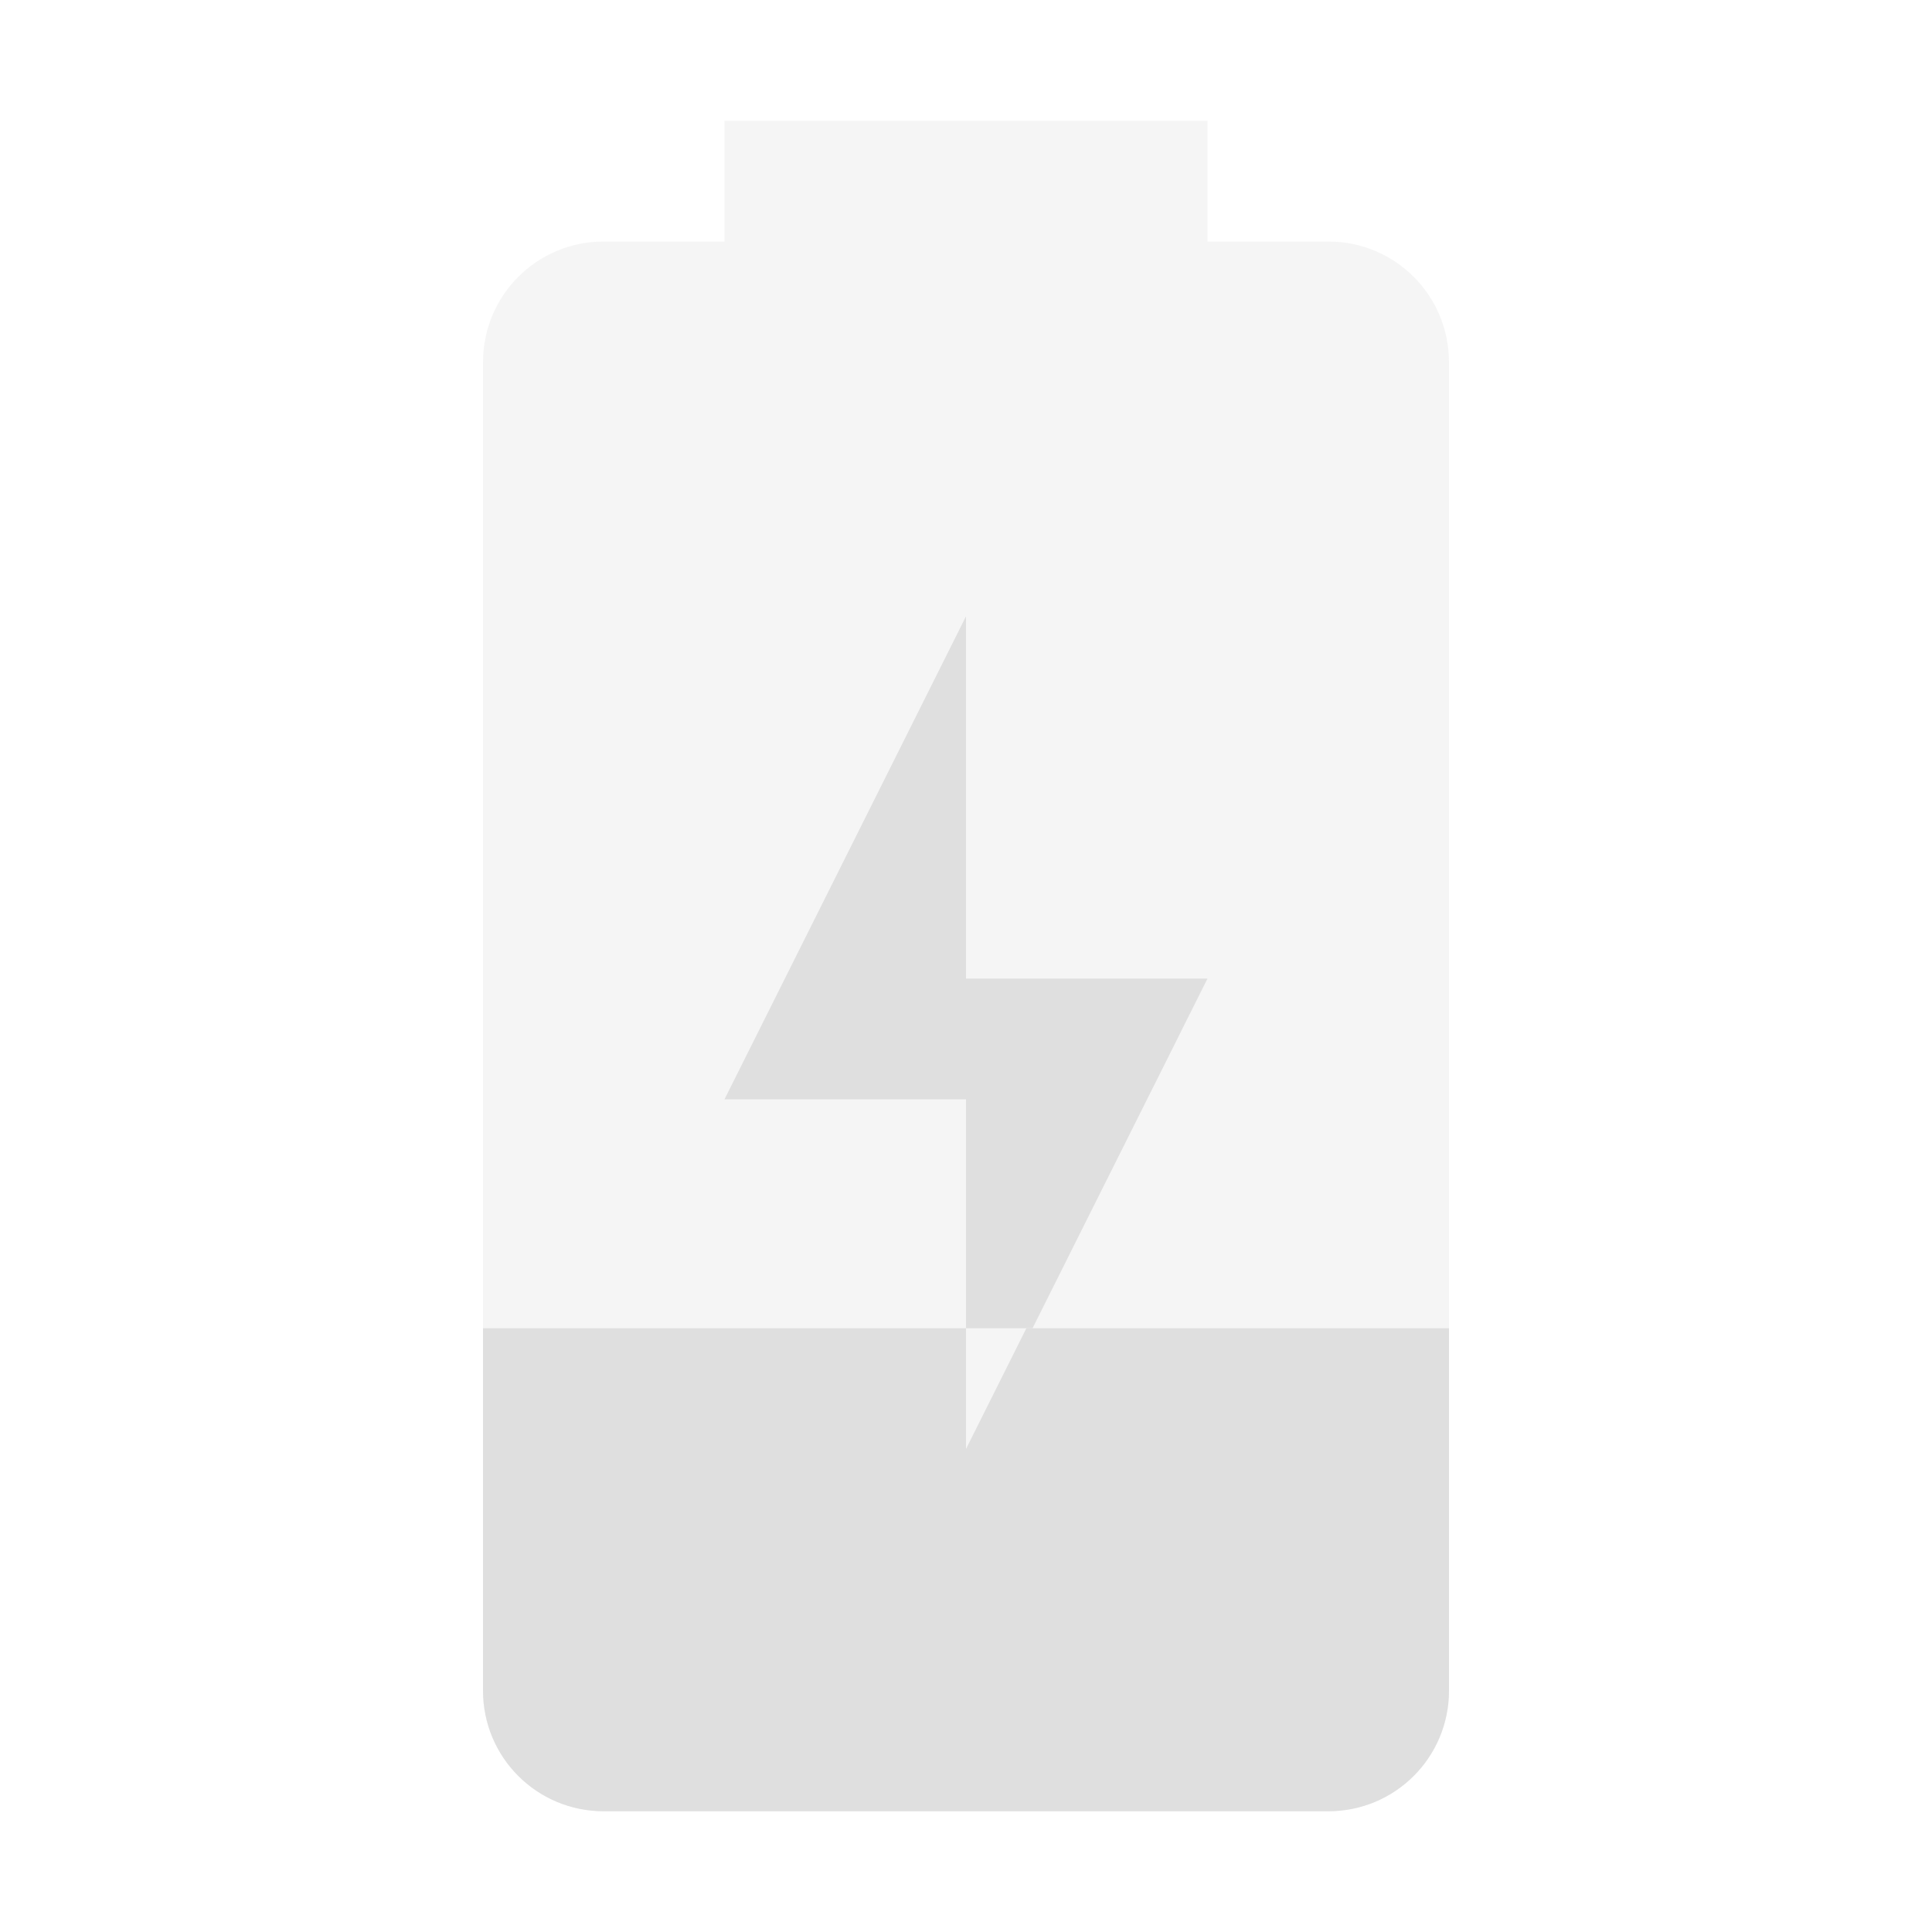
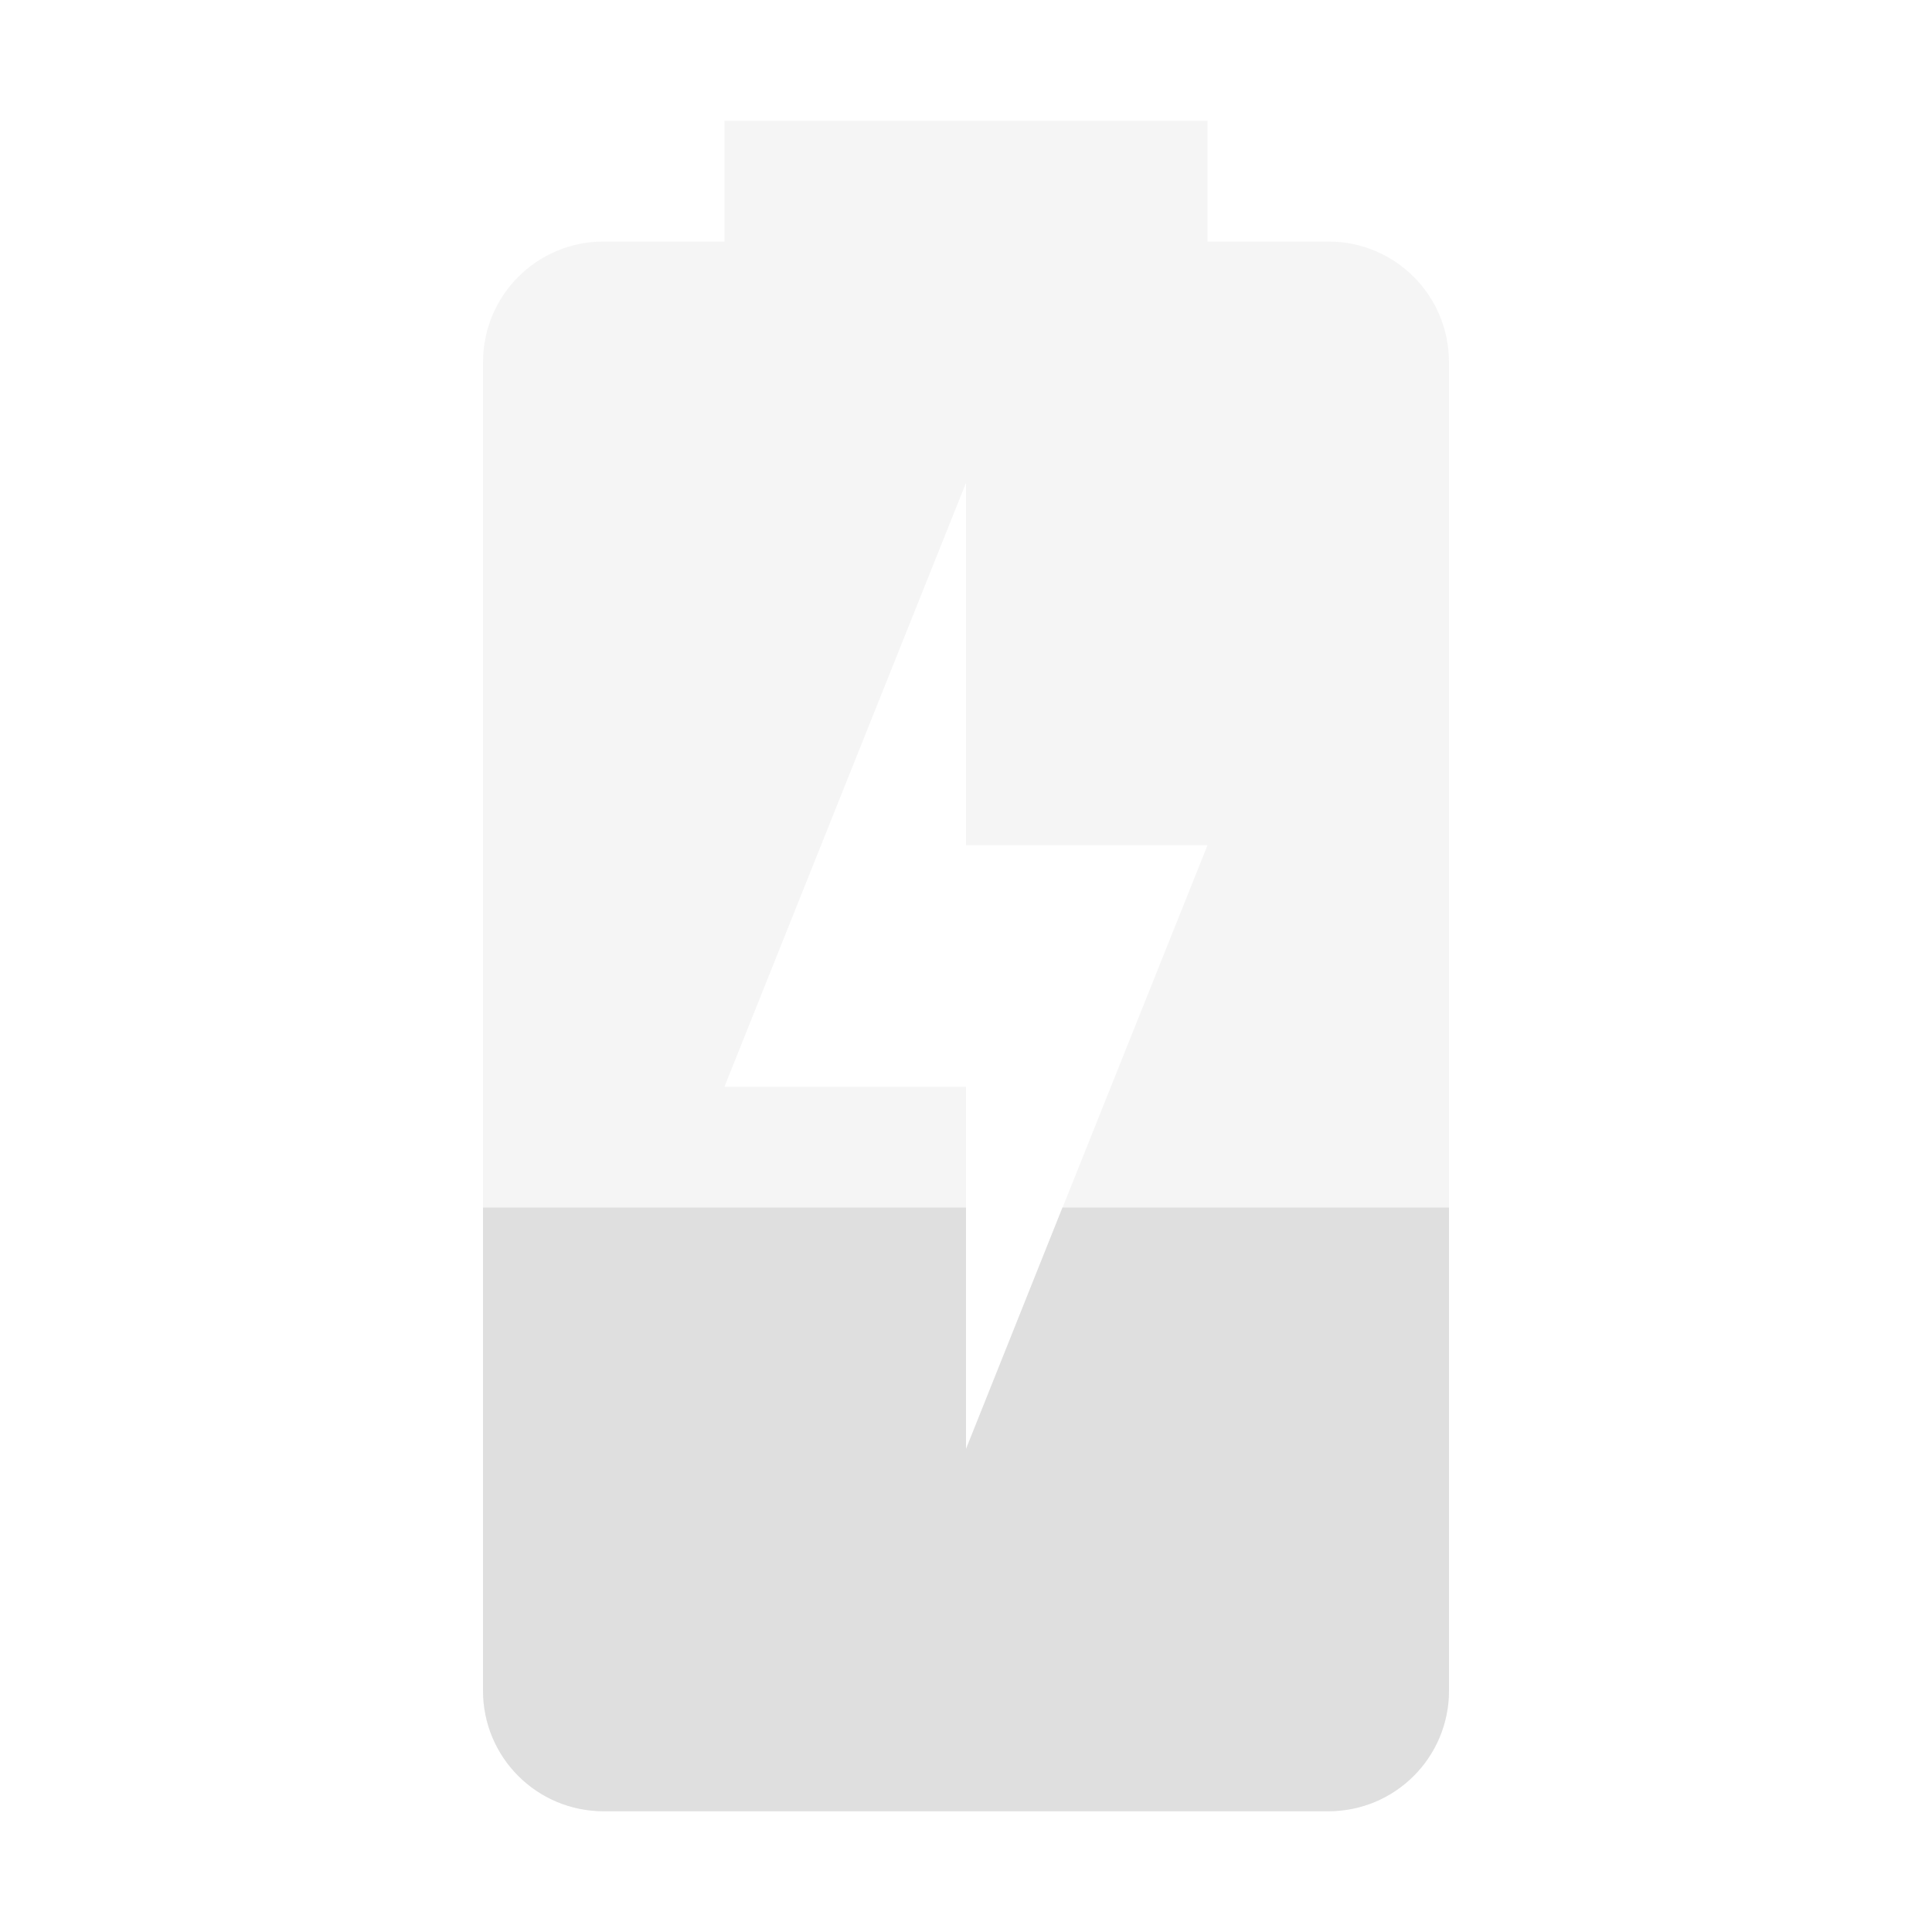
<svg xmlns="http://www.w3.org/2000/svg" width="16" height="16" viewBox="0 0 16 16" version="1.1" id="svg5">
  <defs id="defs2" />
-   <path id="rect788" style="fill:#dfdfdf;stroke-width:3;stroke-linecap:round;stroke-linejoin:round;fill-opacity:1;opacity:0.3" d="M 6 1 L 6 2 L 5 2 C 4.446 2 4 2.446 4 3 L 4 14 C 4 14.554 4.446 15 5 15 L 11 15 C 11.554 15 12 14.554 12 14 L 12 3 C 12 2.446 11.554 2 11 2 L 10 2 L 10 1 L 6 1 z " />
-   <path id="rect900" style="fill:#dfdfdf;fill-opacity:1;stroke-width:3;stroke-linecap:round;stroke-linejoin:round" d="M 4 11 L 4 14 C 4 14.554 4.446 15 5 15 L 11 15 C 11.554 15 12 14.554 12 14 L 12 11 L 8.5 11 L 8 12 L 8 11 L 4 11 z " />
-   <path id="path2100" style="fill:#dfdfdf;fill-opacity:1;stroke:none;stroke-width:2;stroke-linecap:round;stroke-linejoin:round;-inkscape-stroke:none" d="M 8 5.104 L 6 9.104 L 8 9.104 L 8 11 L 8.551 11 L 10 8.104 L 8 8.104 L 8 5.104 z " />
+   <path id="rect788" style="fill:#dfdfdf;stroke-width:3;stroke-linecap:round;stroke-linejoin:round;fill-opacity:1;opacity:0.3" d="M 6 1 L 6 2 L 5 2 C 4.446 2 4 2.446 4 3 L 4 14 C 4 14.554 4.446 15 5 15 L 11 15 C 11.554 15 12 14.554 12 14 L 12 3 C 12 2.446 11.554 2 11 2 L 10 2 L 10 1 L 6 1 z M 8 4 L 8 7 L 10 7 L 8 12 L 8 9 L 6 9 L 8 4 z " />
+   <path id="rect900" style="fill:#dfdfdf;stroke-width:3;stroke-linecap:round;stroke-linejoin:round;fill-opacity:1" d="M 4 10 L 4 14 C 4 14.554 4.446 15 5 15 L 11 15 C 11.554 15 12 14.554 12 14 L 12 10 L 8.799 10 L 8 12 L 8 10 L 4 10 z " />
</svg>
